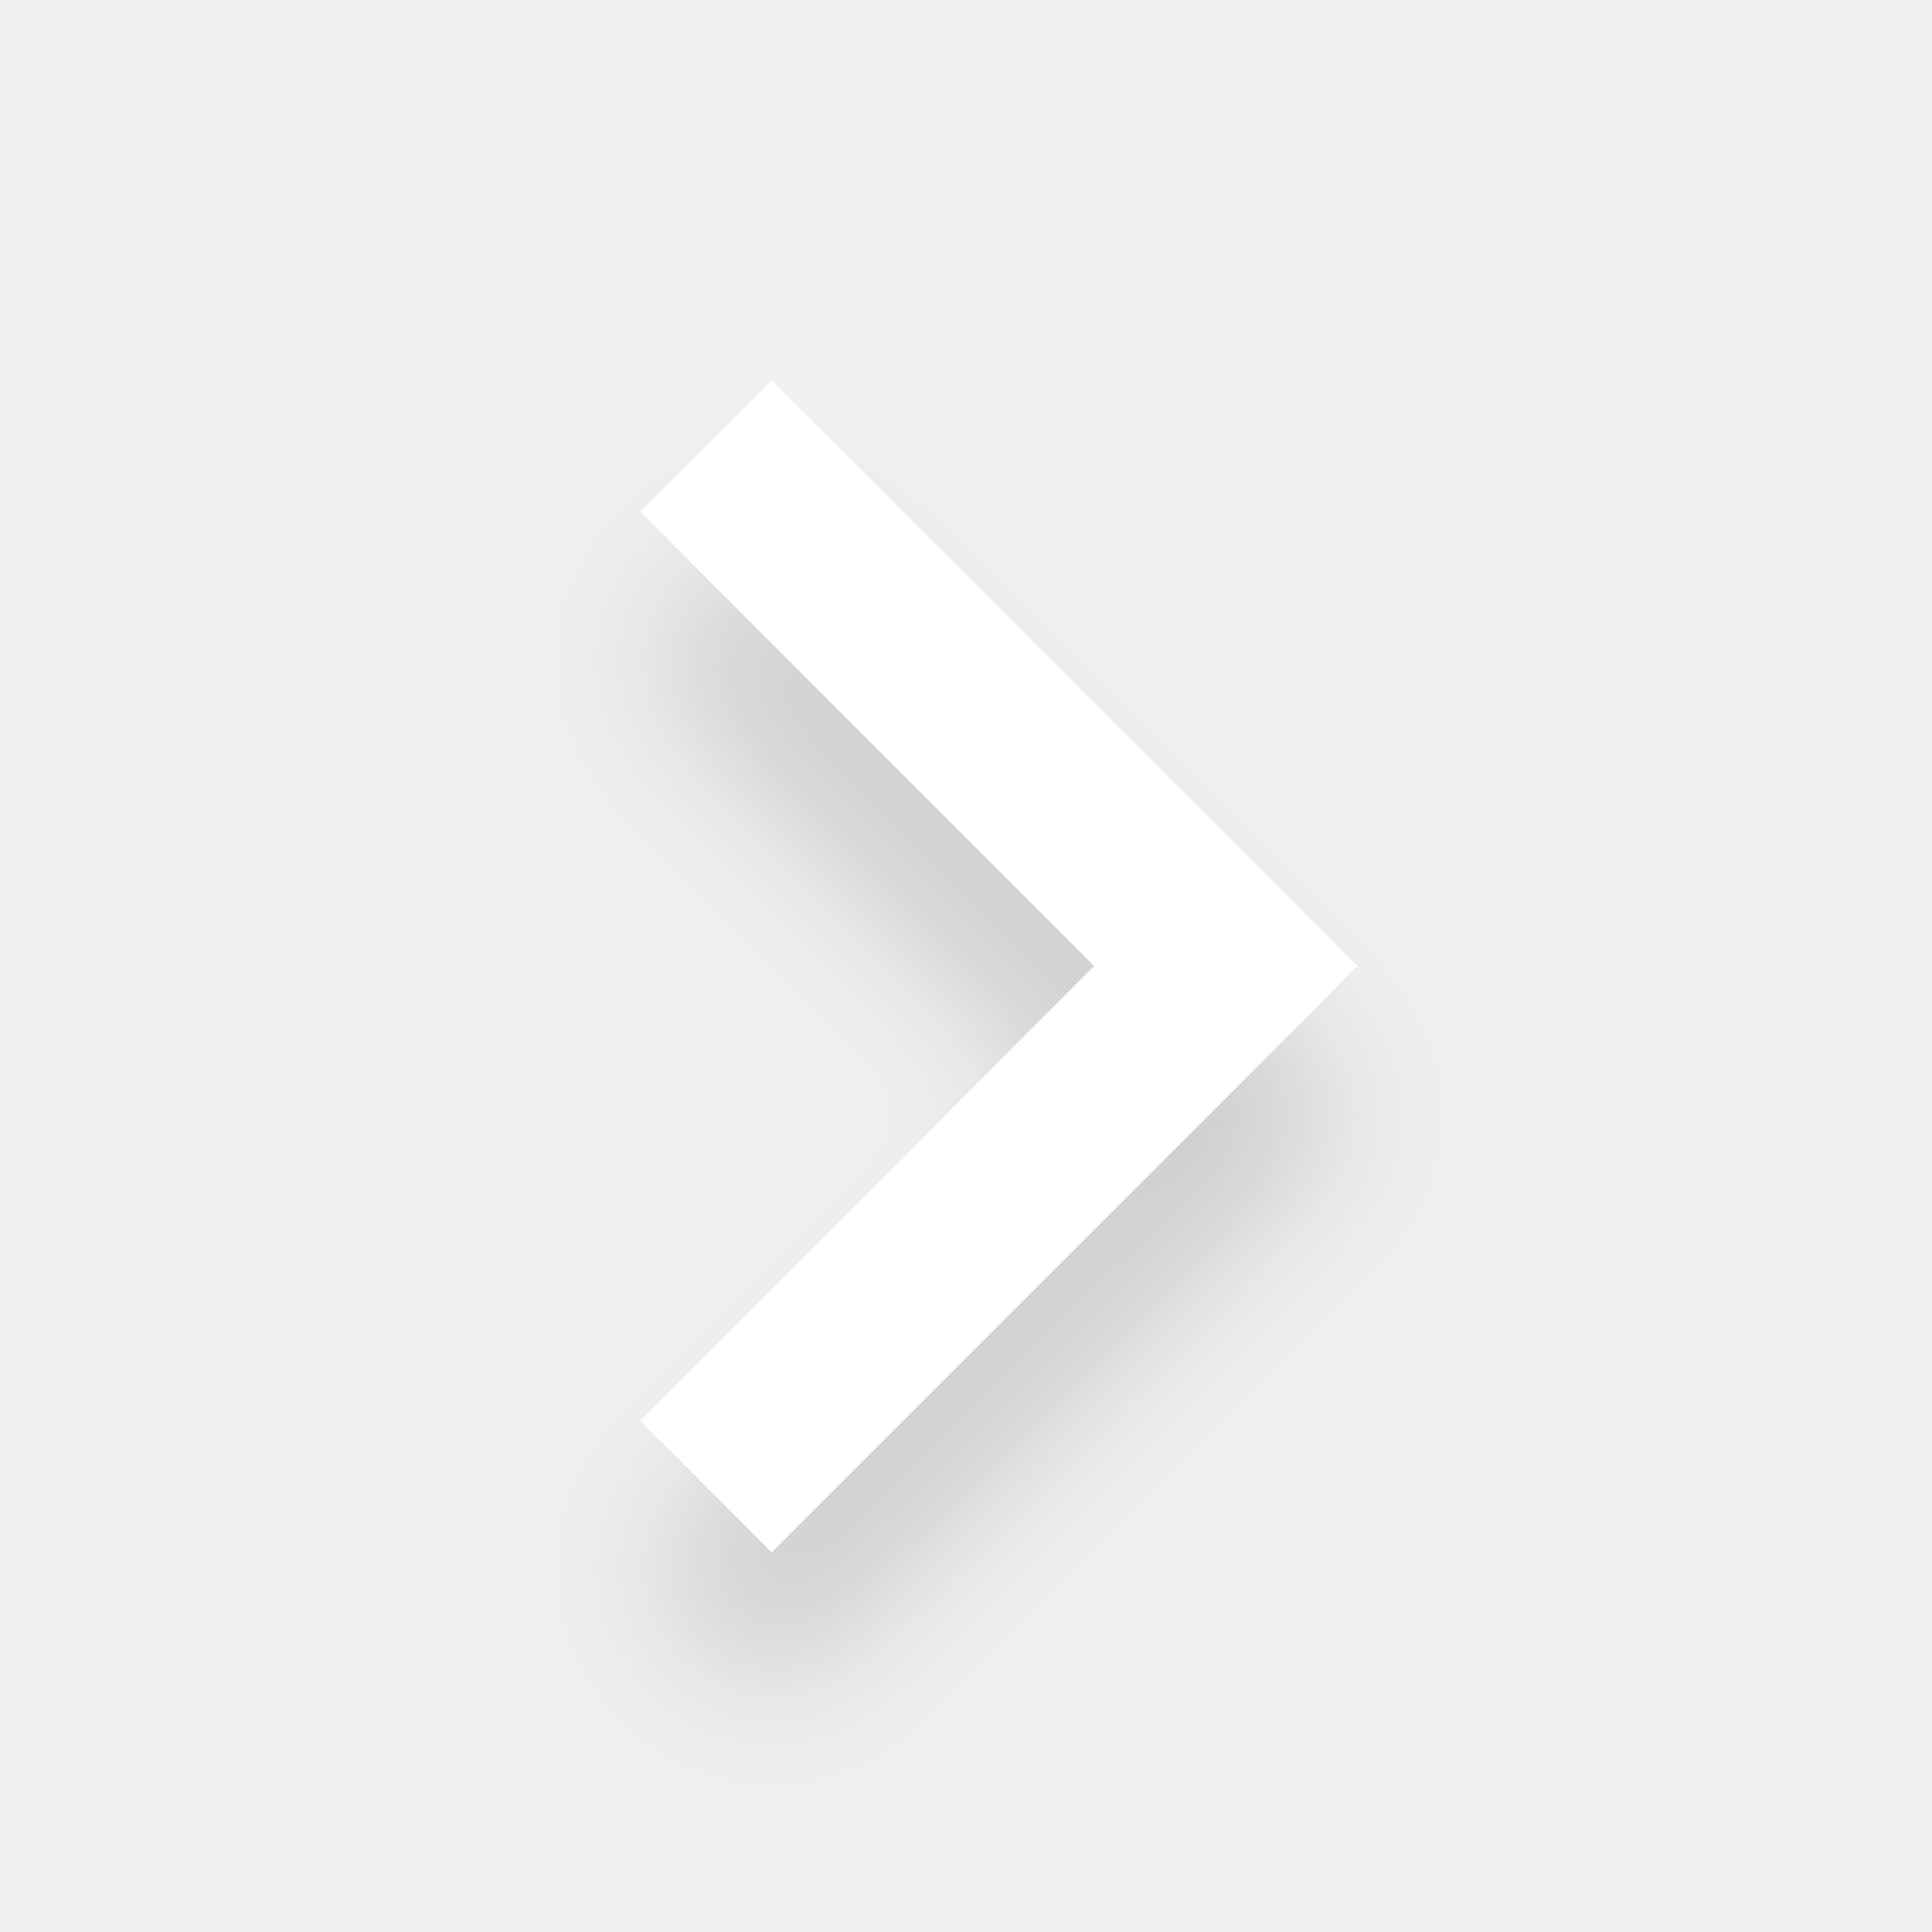
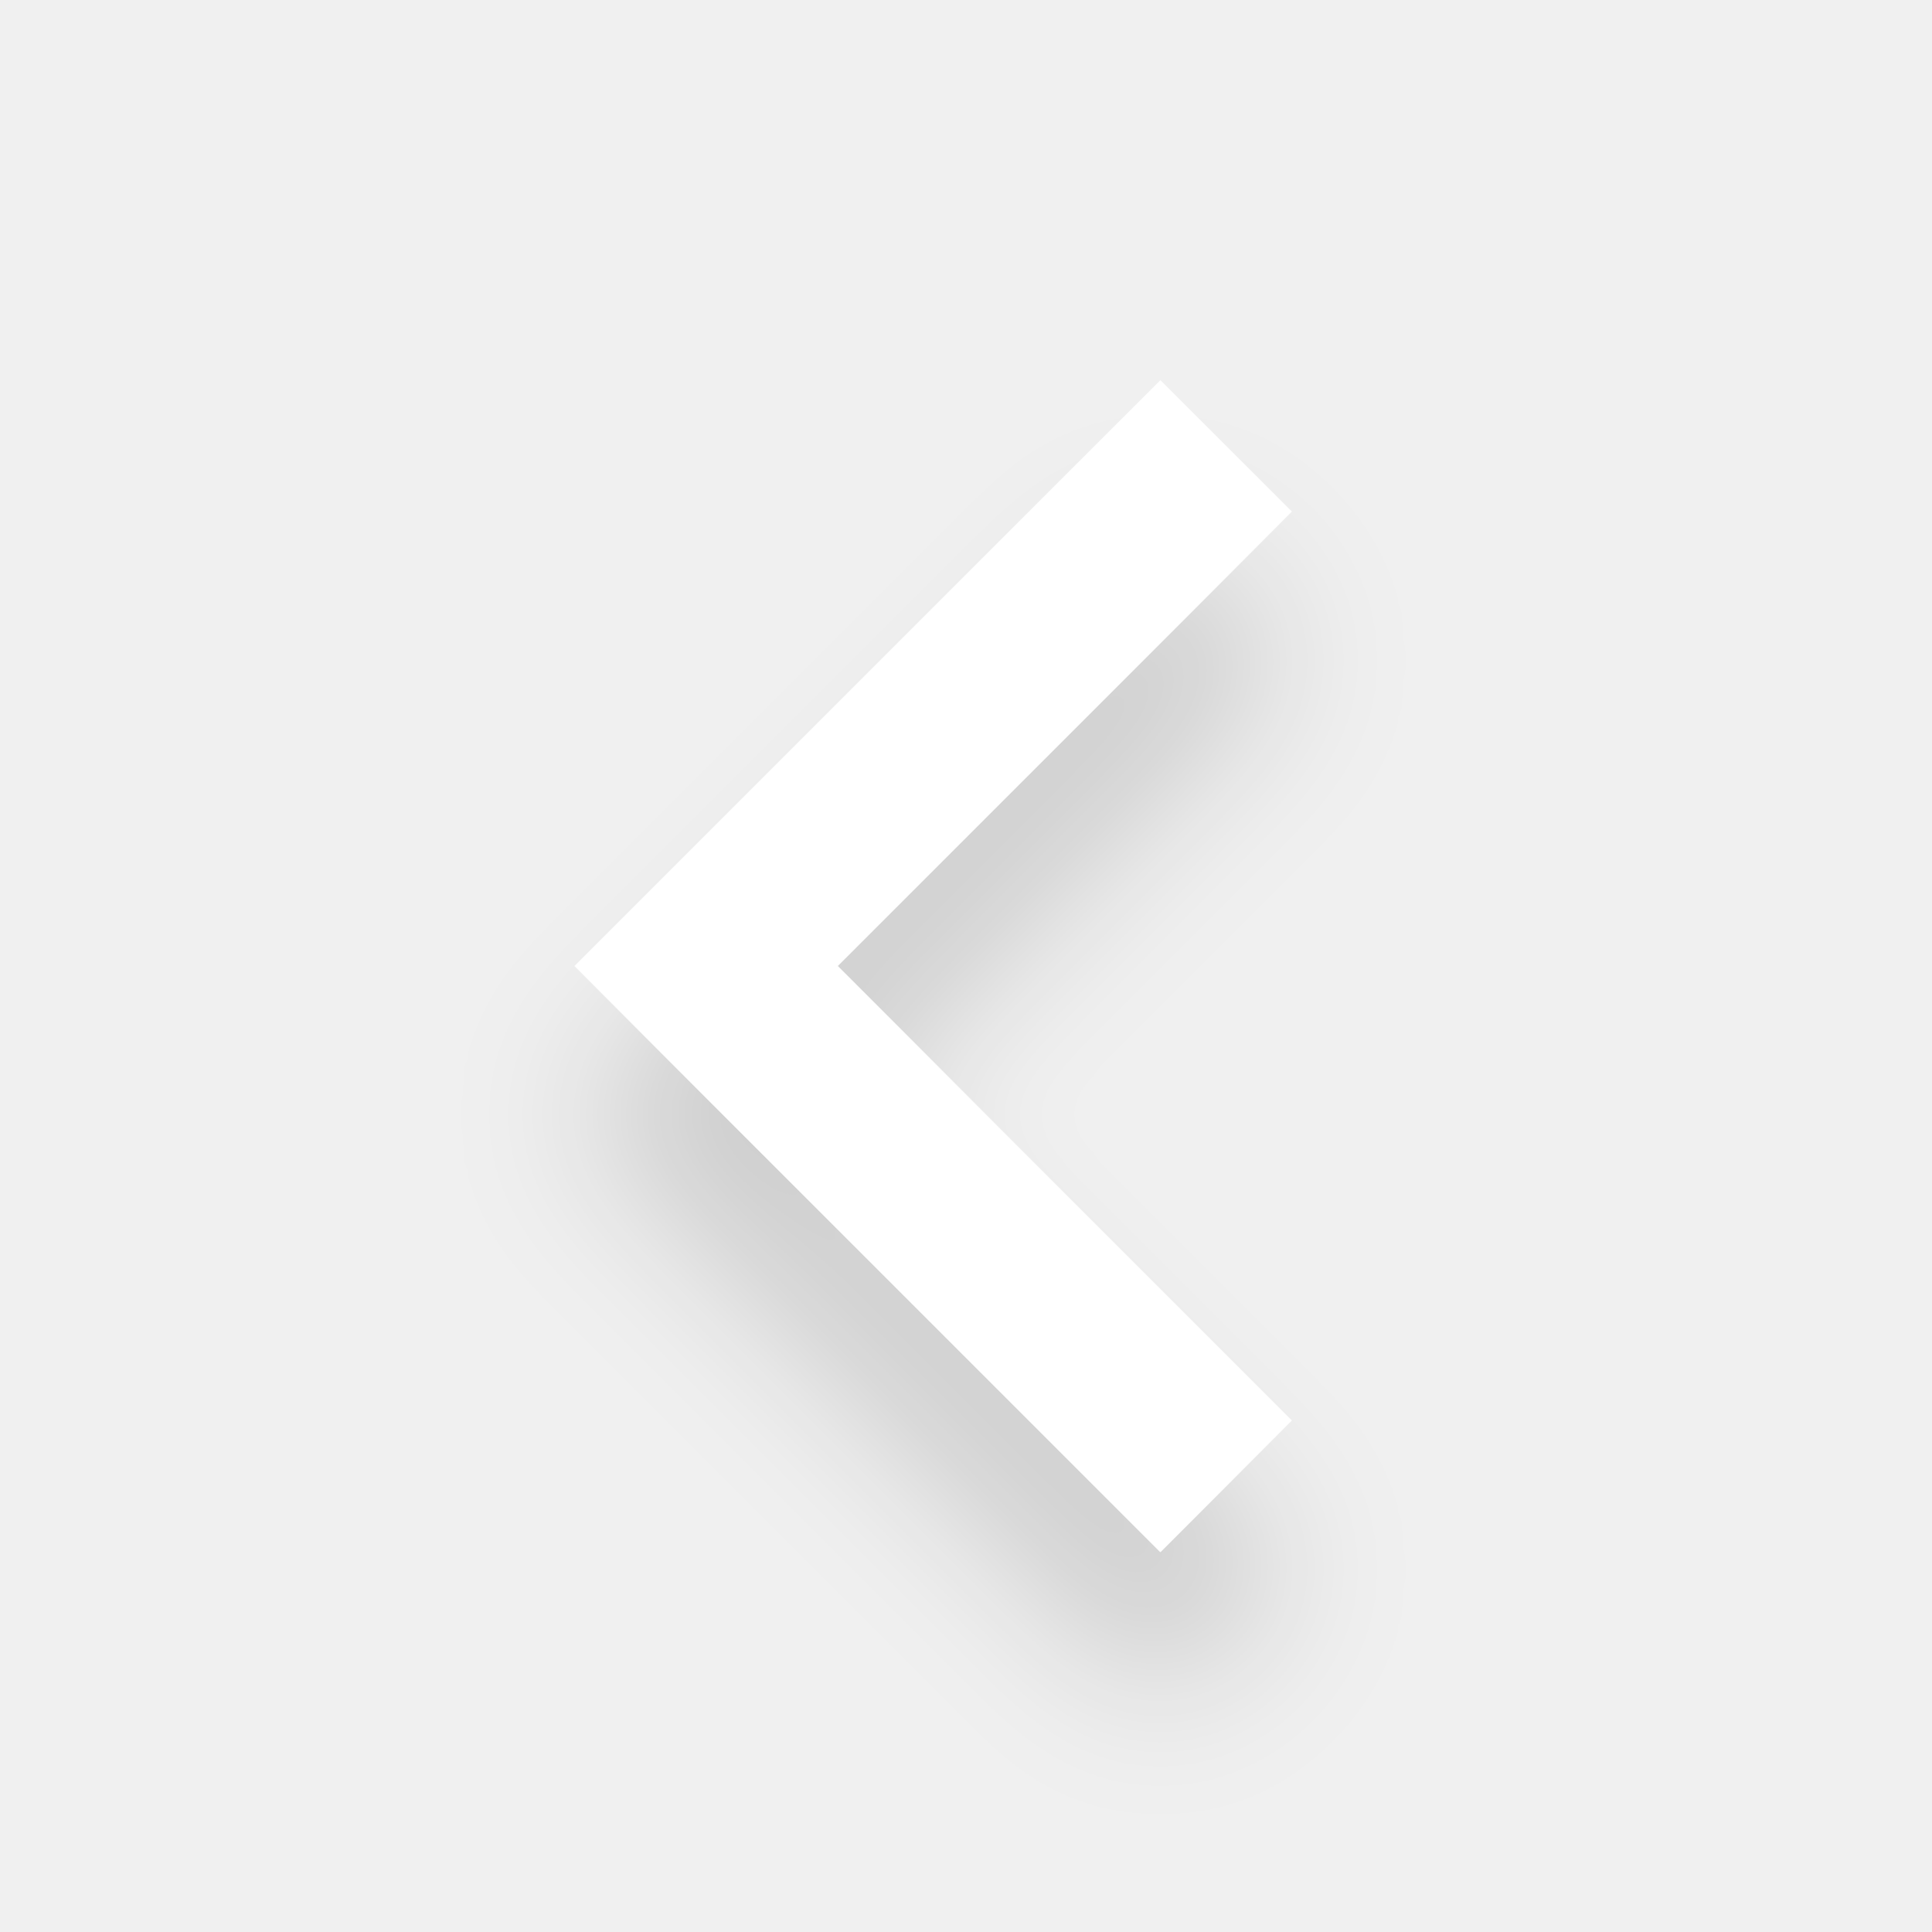
<svg xmlns="http://www.w3.org/2000/svg" width="52" height="52" viewBox="0 0 52 52" fill="none">
-   <g filter="url(#filter0_d_2891_19135)">
-     <path d="M19 40L33 26L19 12" stroke="white" stroke-width="5" />
+   <g filter="url(#filter0_d_2891_19166)">
+     <path d="M33 12L19 26L33 40" stroke="white" stroke-width="5" />
  </g>
  <defs>
-     <filter id="filter0_d_2891_19135" x="13.23" y="10.232" width="27.305" height="39.536" filterUnits="userSpaceOnUse" color-interpolation-filters="sRGB">
+     <filter id="filter0_d_2891_19166" x="11.465" y="10.232" width="27.305" height="39.535" filterUnits="userSpaceOnUse" color-interpolation-filters="sRGB">
      <feFlood flood-opacity="0" result="BackgroundImageFix" />
      <feColorMatrix in="SourceAlpha" type="matrix" values="0 0 0 0 0 0 0 0 0 0 0 0 0 0 0 0 0 0 127 0" result="hardAlpha" />
      <feOffset dy="4" />
      <feGaussianBlur stdDeviation="2" />
      <feComposite in2="hardAlpha" operator="out" />
      <feColorMatrix type="matrix" values="0 0 0 0 0 0 0 0 0 0 0 0 0 0 0 0 0 0 0.15 0" />
-       <feBlend mode="normal" in2="BackgroundImageFix" result="effect1_dropShadow_2891_19135" />
-       <feBlend mode="normal" in="SourceGraphic" in2="effect1_dropShadow_2891_19135" result="shape" />
+       <feBlend mode="normal" in2="BackgroundImageFix" result="effect1_dropShadow_2891_19166" />
+       <feBlend mode="normal" in="SourceGraphic" in2="effect1_dropShadow_2891_19166" result="shape" />
    </filter>
  </defs>
</svg>
